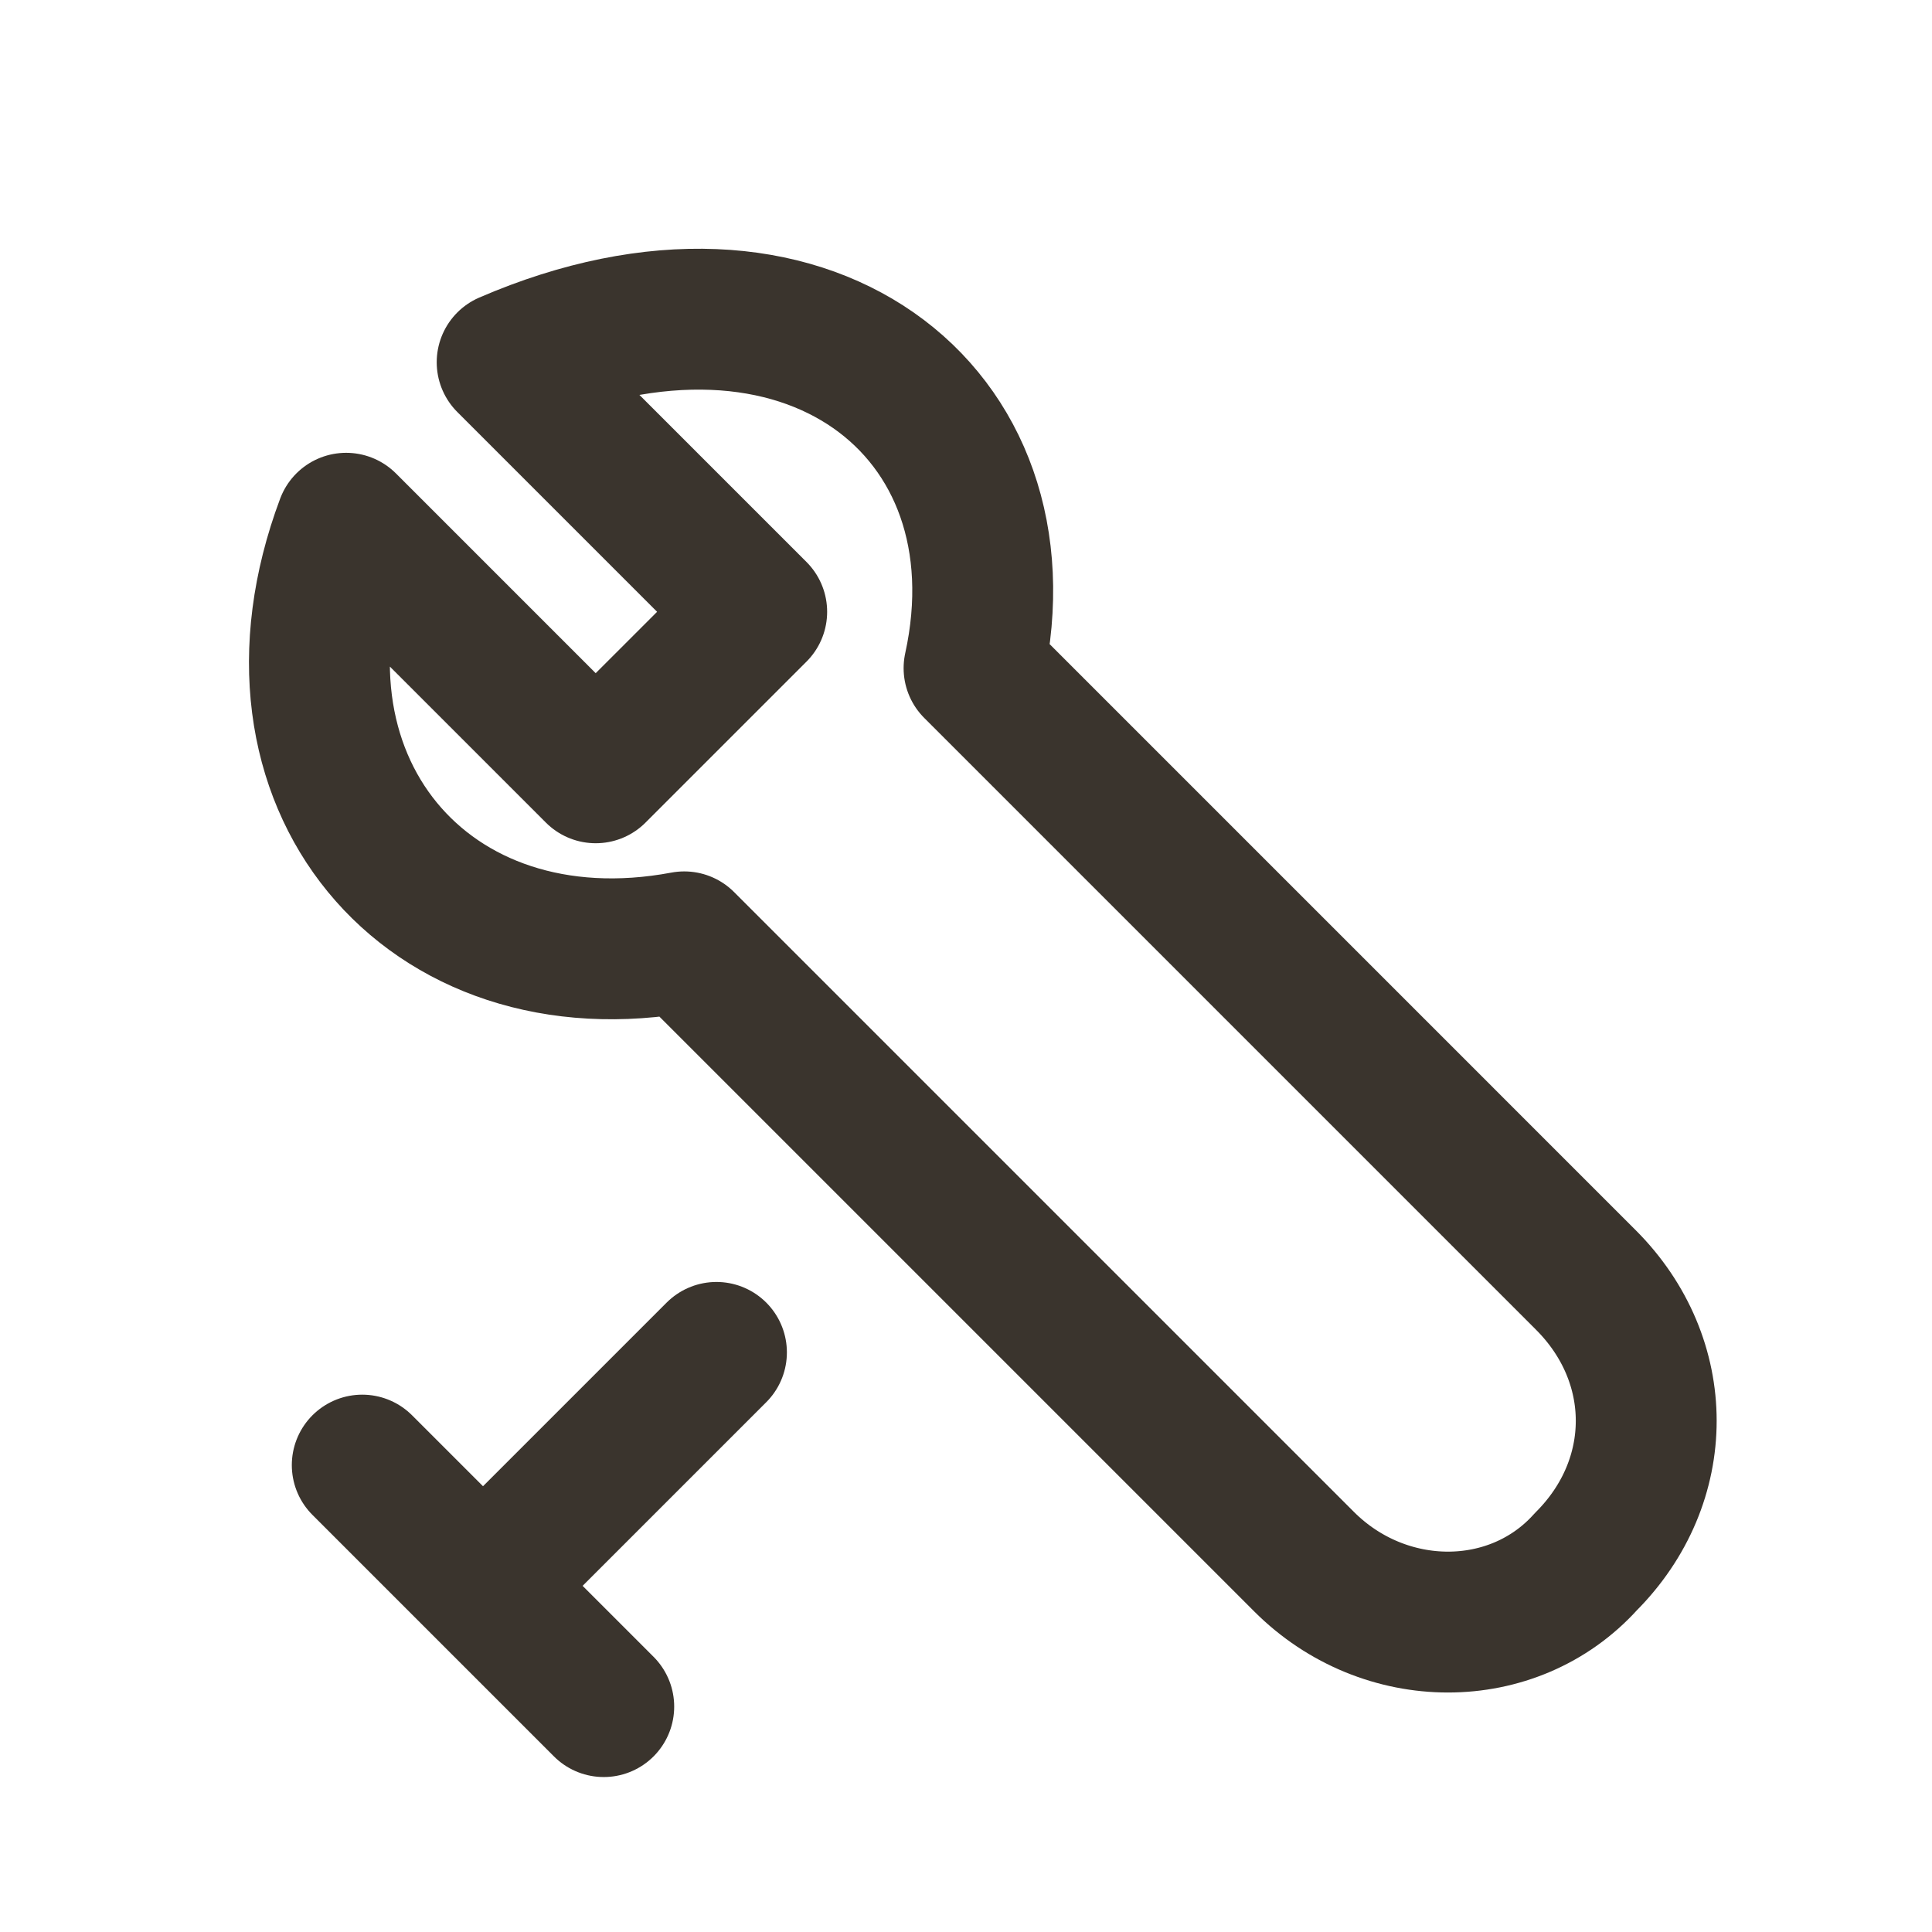
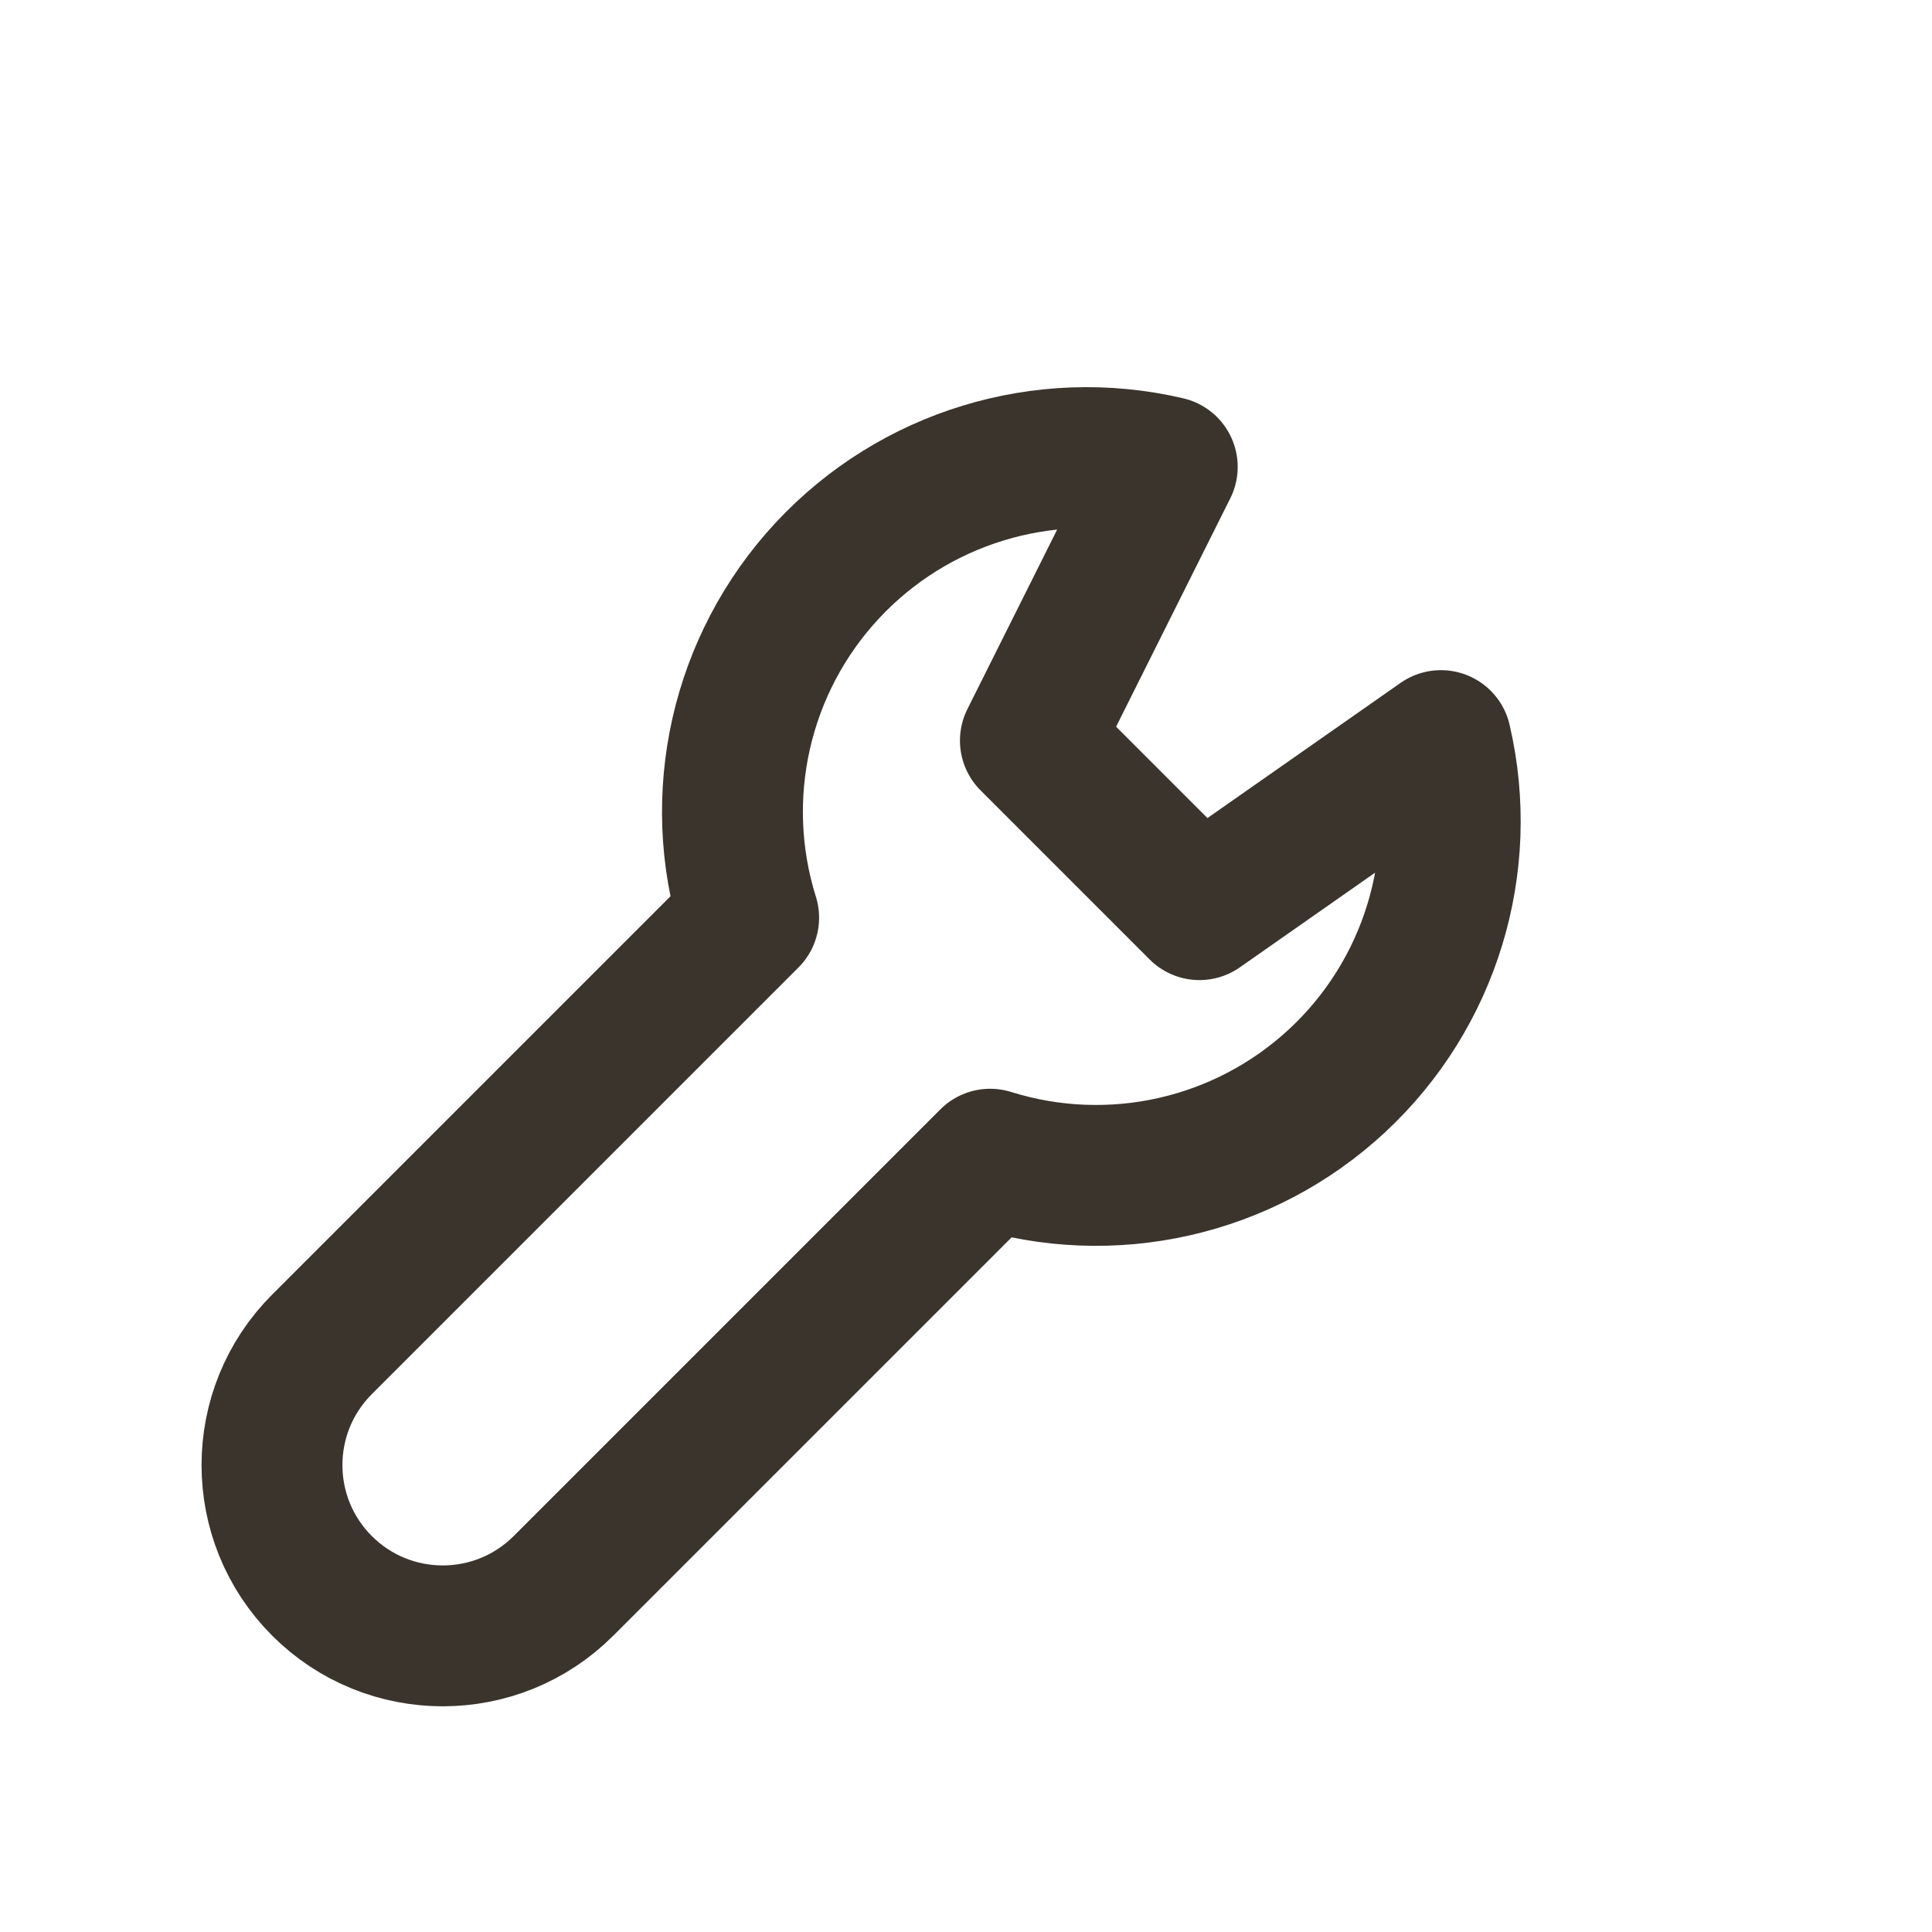
<svg xmlns="http://www.w3.org/2000/svg" viewBox="0 0 24 24" width="24" height="24" role="img" aria-label="Tools" fill="none" stroke="#3A342D" stroke-width="1.75" stroke-linecap="round" stroke-linejoin="round">
-   <path d="M6.3 4.5 L9.4 7.6 L7.4 9.6 L4.3 6.5 C3.1 9.7 5.3 12.3 8.5 11.7 L16.2 19.4 C17.2 20.4 18.8 20.4 19.7 19.4 C20.7 18.4 20.7 16.9 19.7 15.9 L12.1 8.3 C12.8 5.1 10 2.9 6.3 4.5 Z" />
-   <path d="M6 19.7 L8.9 16.8 M4.5 18.2 L7.5 21.2" />
+   <path d="M14.5 5.8a4.4 4.4 0 0 0-5.2 5.6L4 16.7a2.1 2.1 0 0 0 3 3l5.3-5.3a4.4 4.4 0 0 0 5.6-5.2l-3 2.1-2.1-2.1Z" />
</svg>
